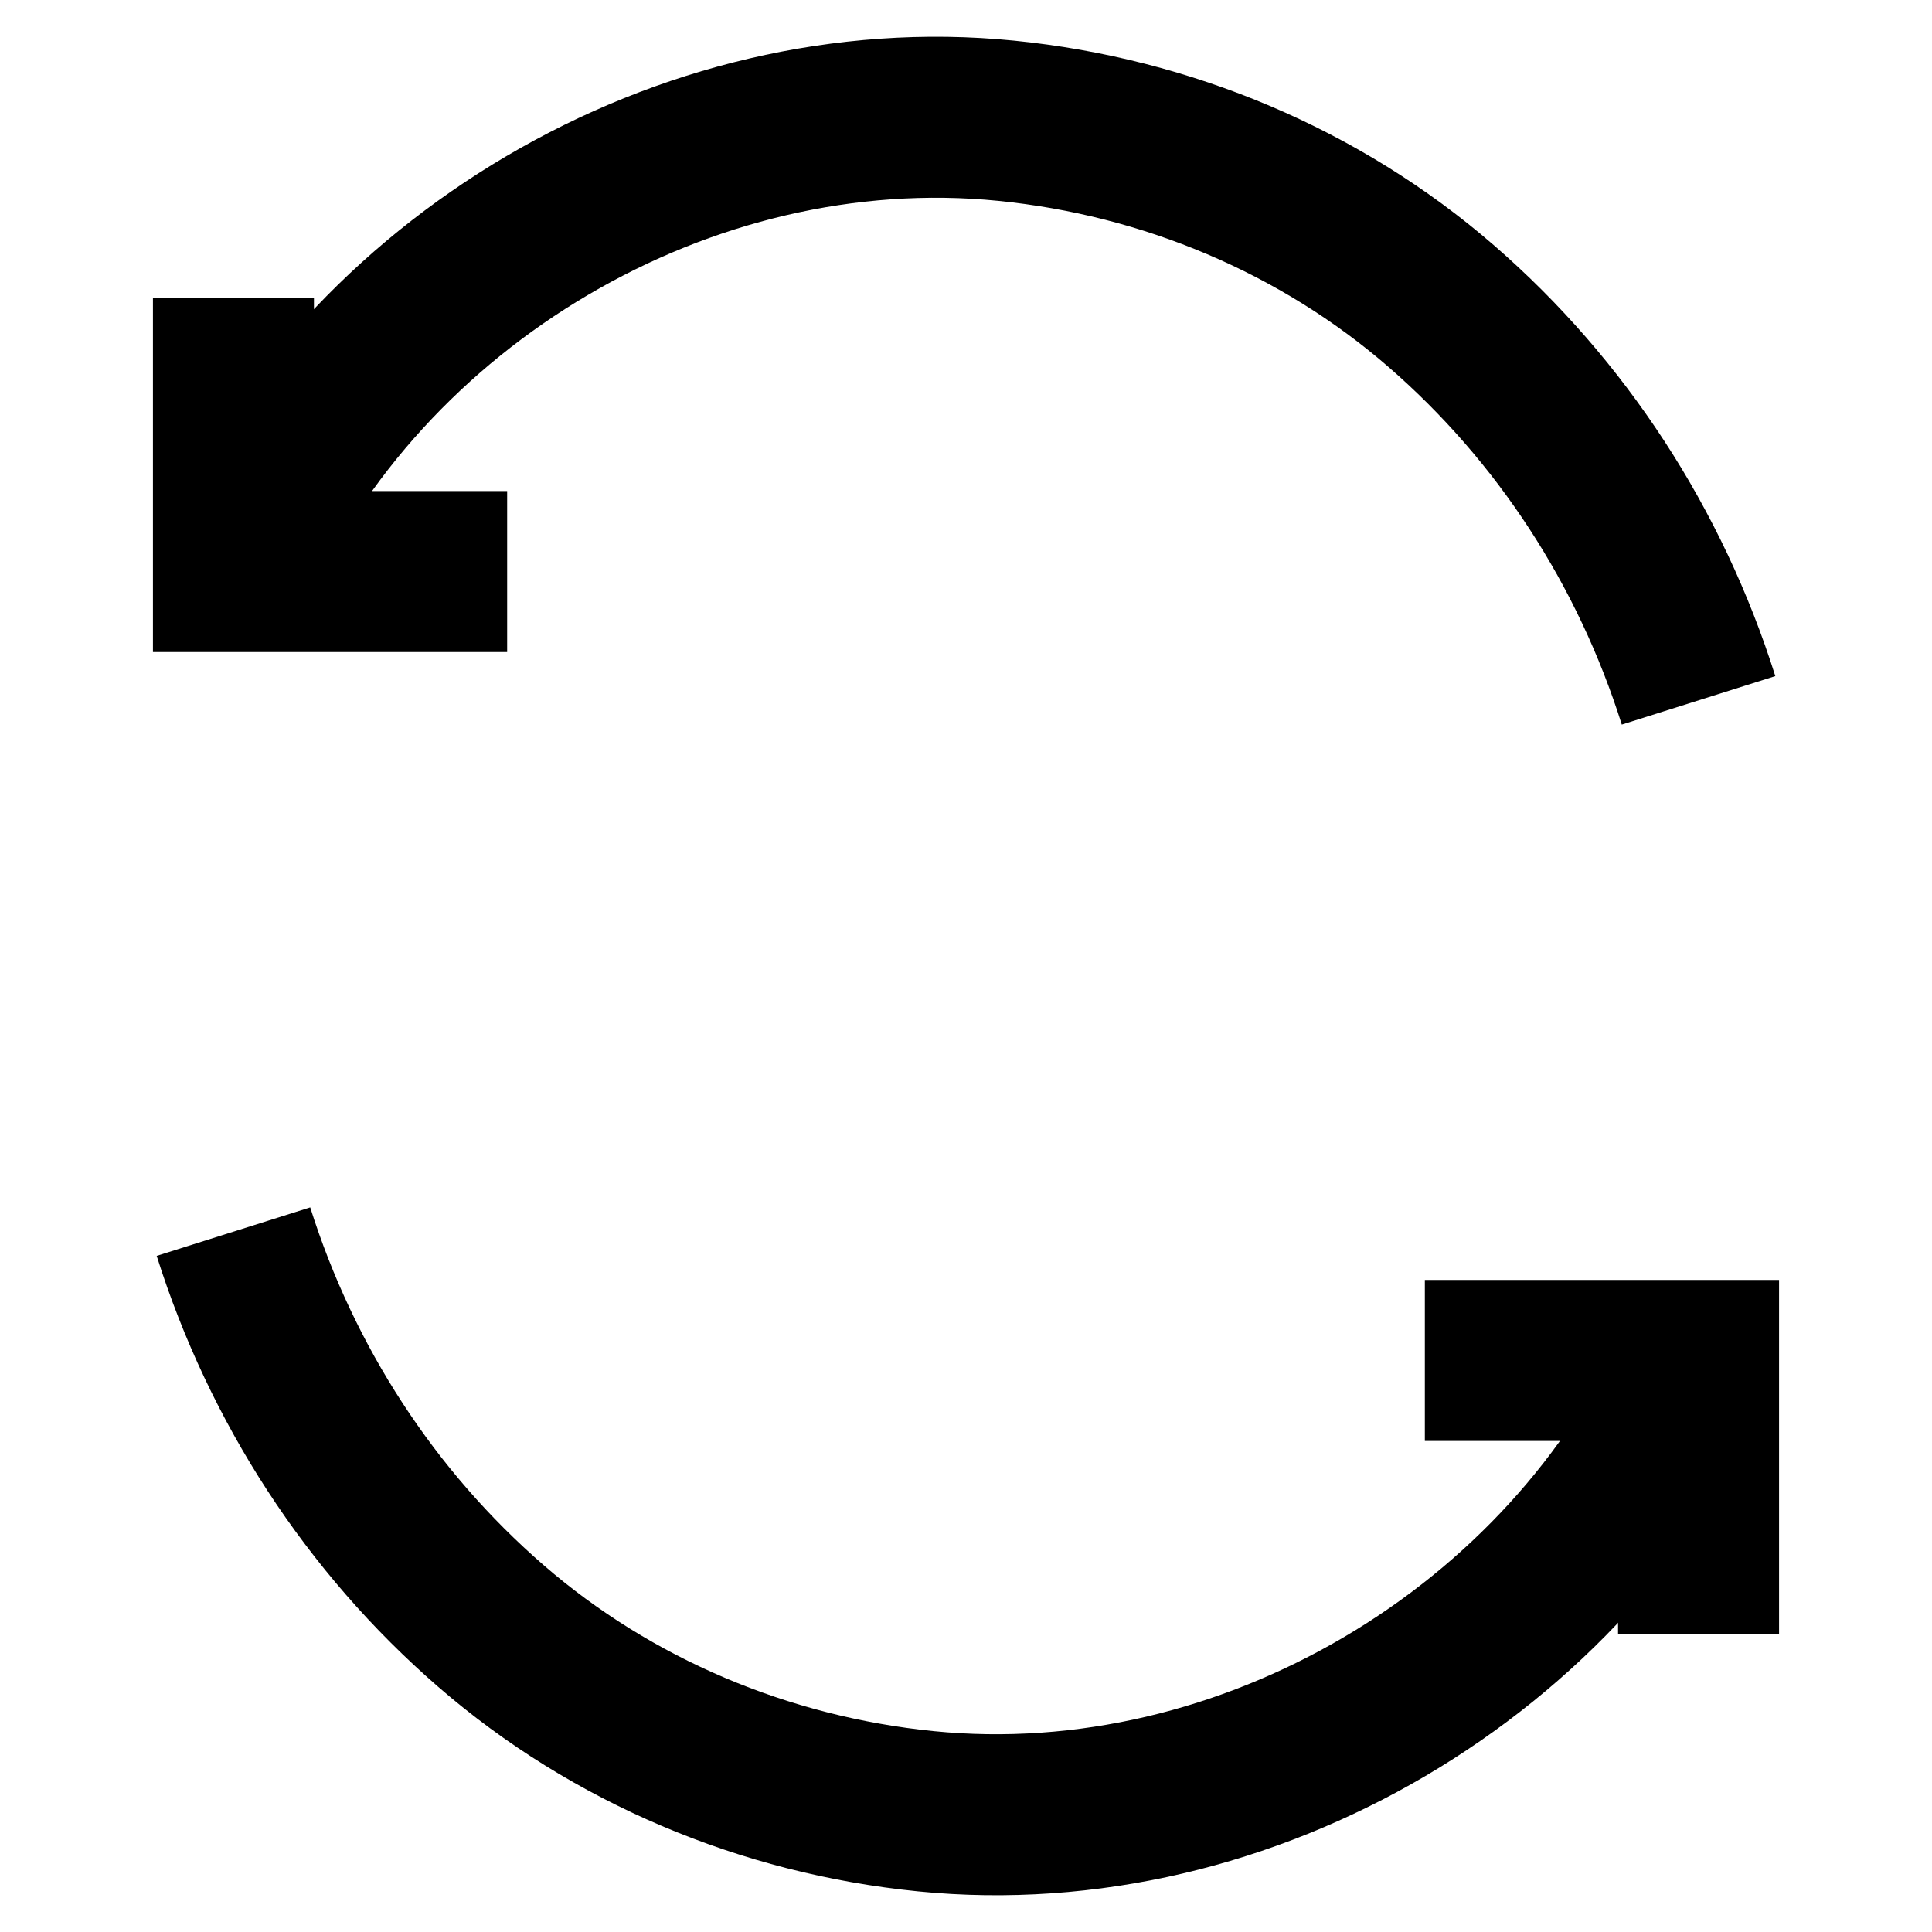
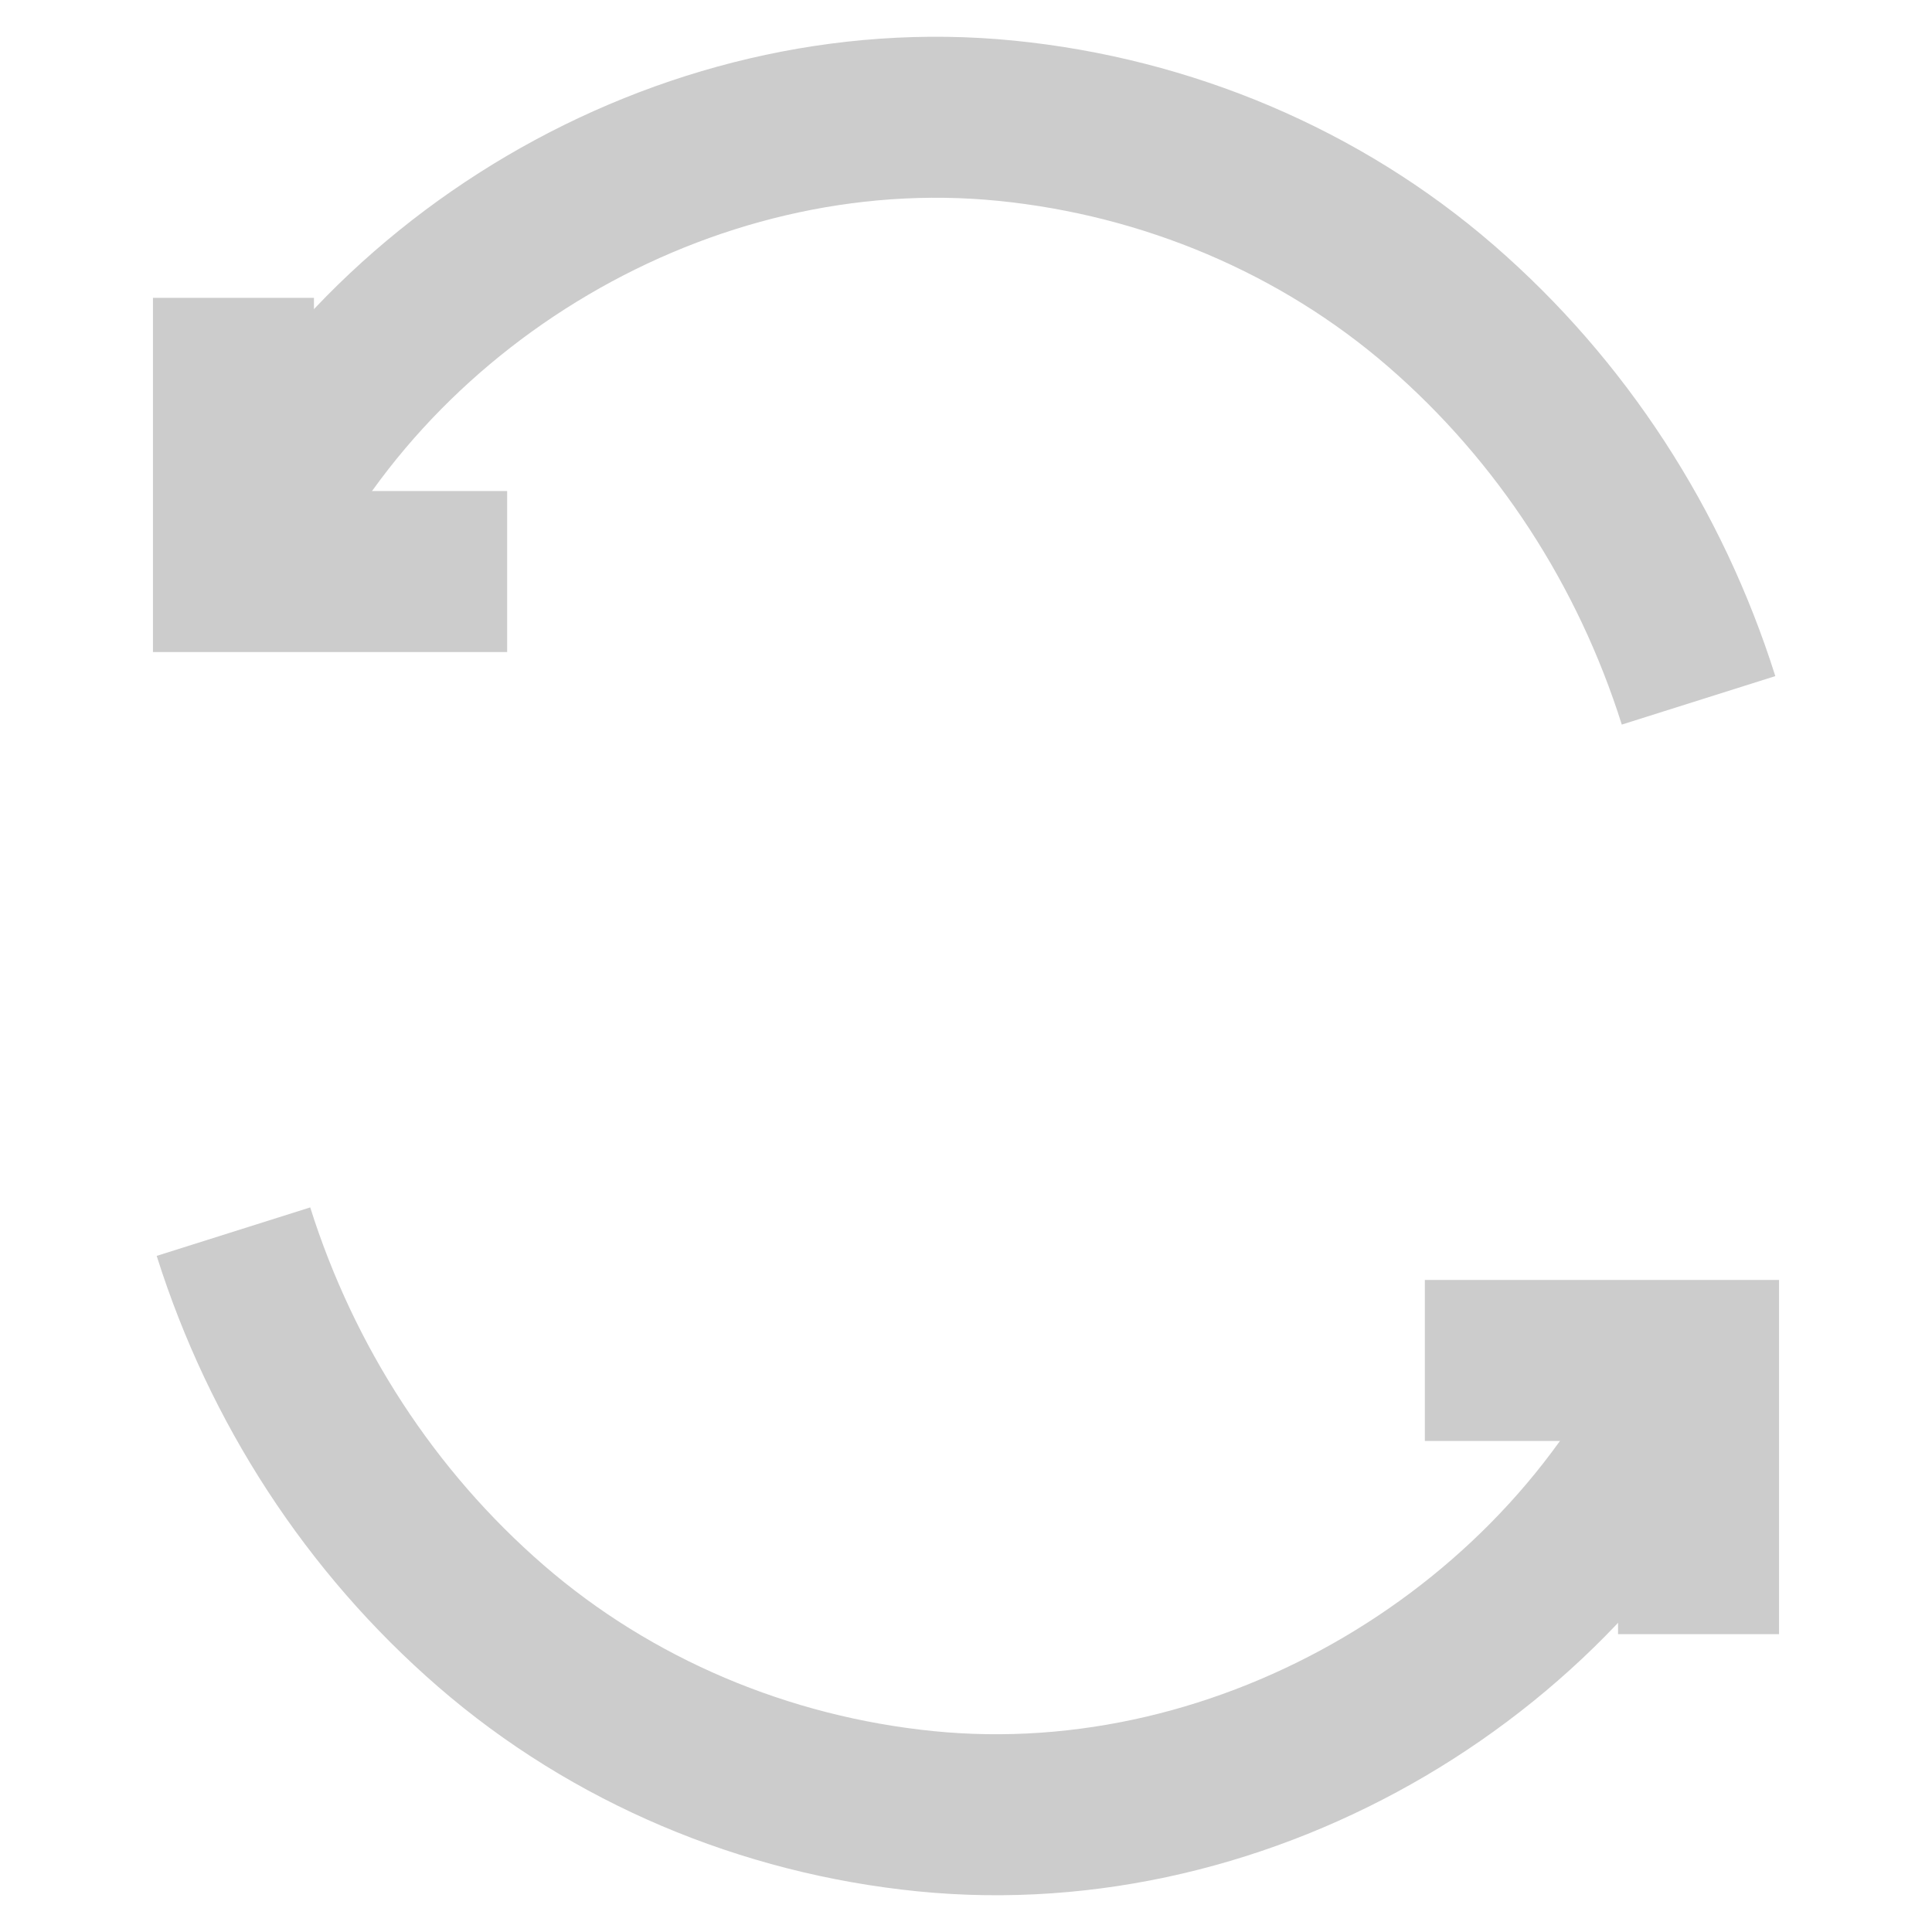
- <svg xmlns="http://www.w3.org/2000/svg" width="16" height="16" viewBox="0 0 24 24" fill="none" stroke="currentColor" stroke-width="2">
+ <svg xmlns="http://www.w3.org/2000/svg" width="16" height="16" viewBox="0 0 24 24" fill="none" stroke="#ccc" stroke-width="2">
  <path d="M21.1 8.7C20.5 6.8 19.4 5.1 17.9 3.8C16.4 2.5 14.5 1.7 12.5 1.5C10.5 1.3 8.5 1.8 6.8 2.8C5.1 3.8 3.7 5.3 2.9 7.1" />
  <path d="M2.9 3.7V7.1H6.3" />
  <path d="M2.9 15.3C3.5 17.2 4.6 18.9 6.1 20.2C7.6 21.5 9.5 22.3 11.5 22.5C13.5 22.7 15.5 22.2 17.2 21.2C18.9 20.2 20.3 18.7 21.1 16.9" />
  <path d="M21.1 20.3V16.9H17.7" />
</svg>
